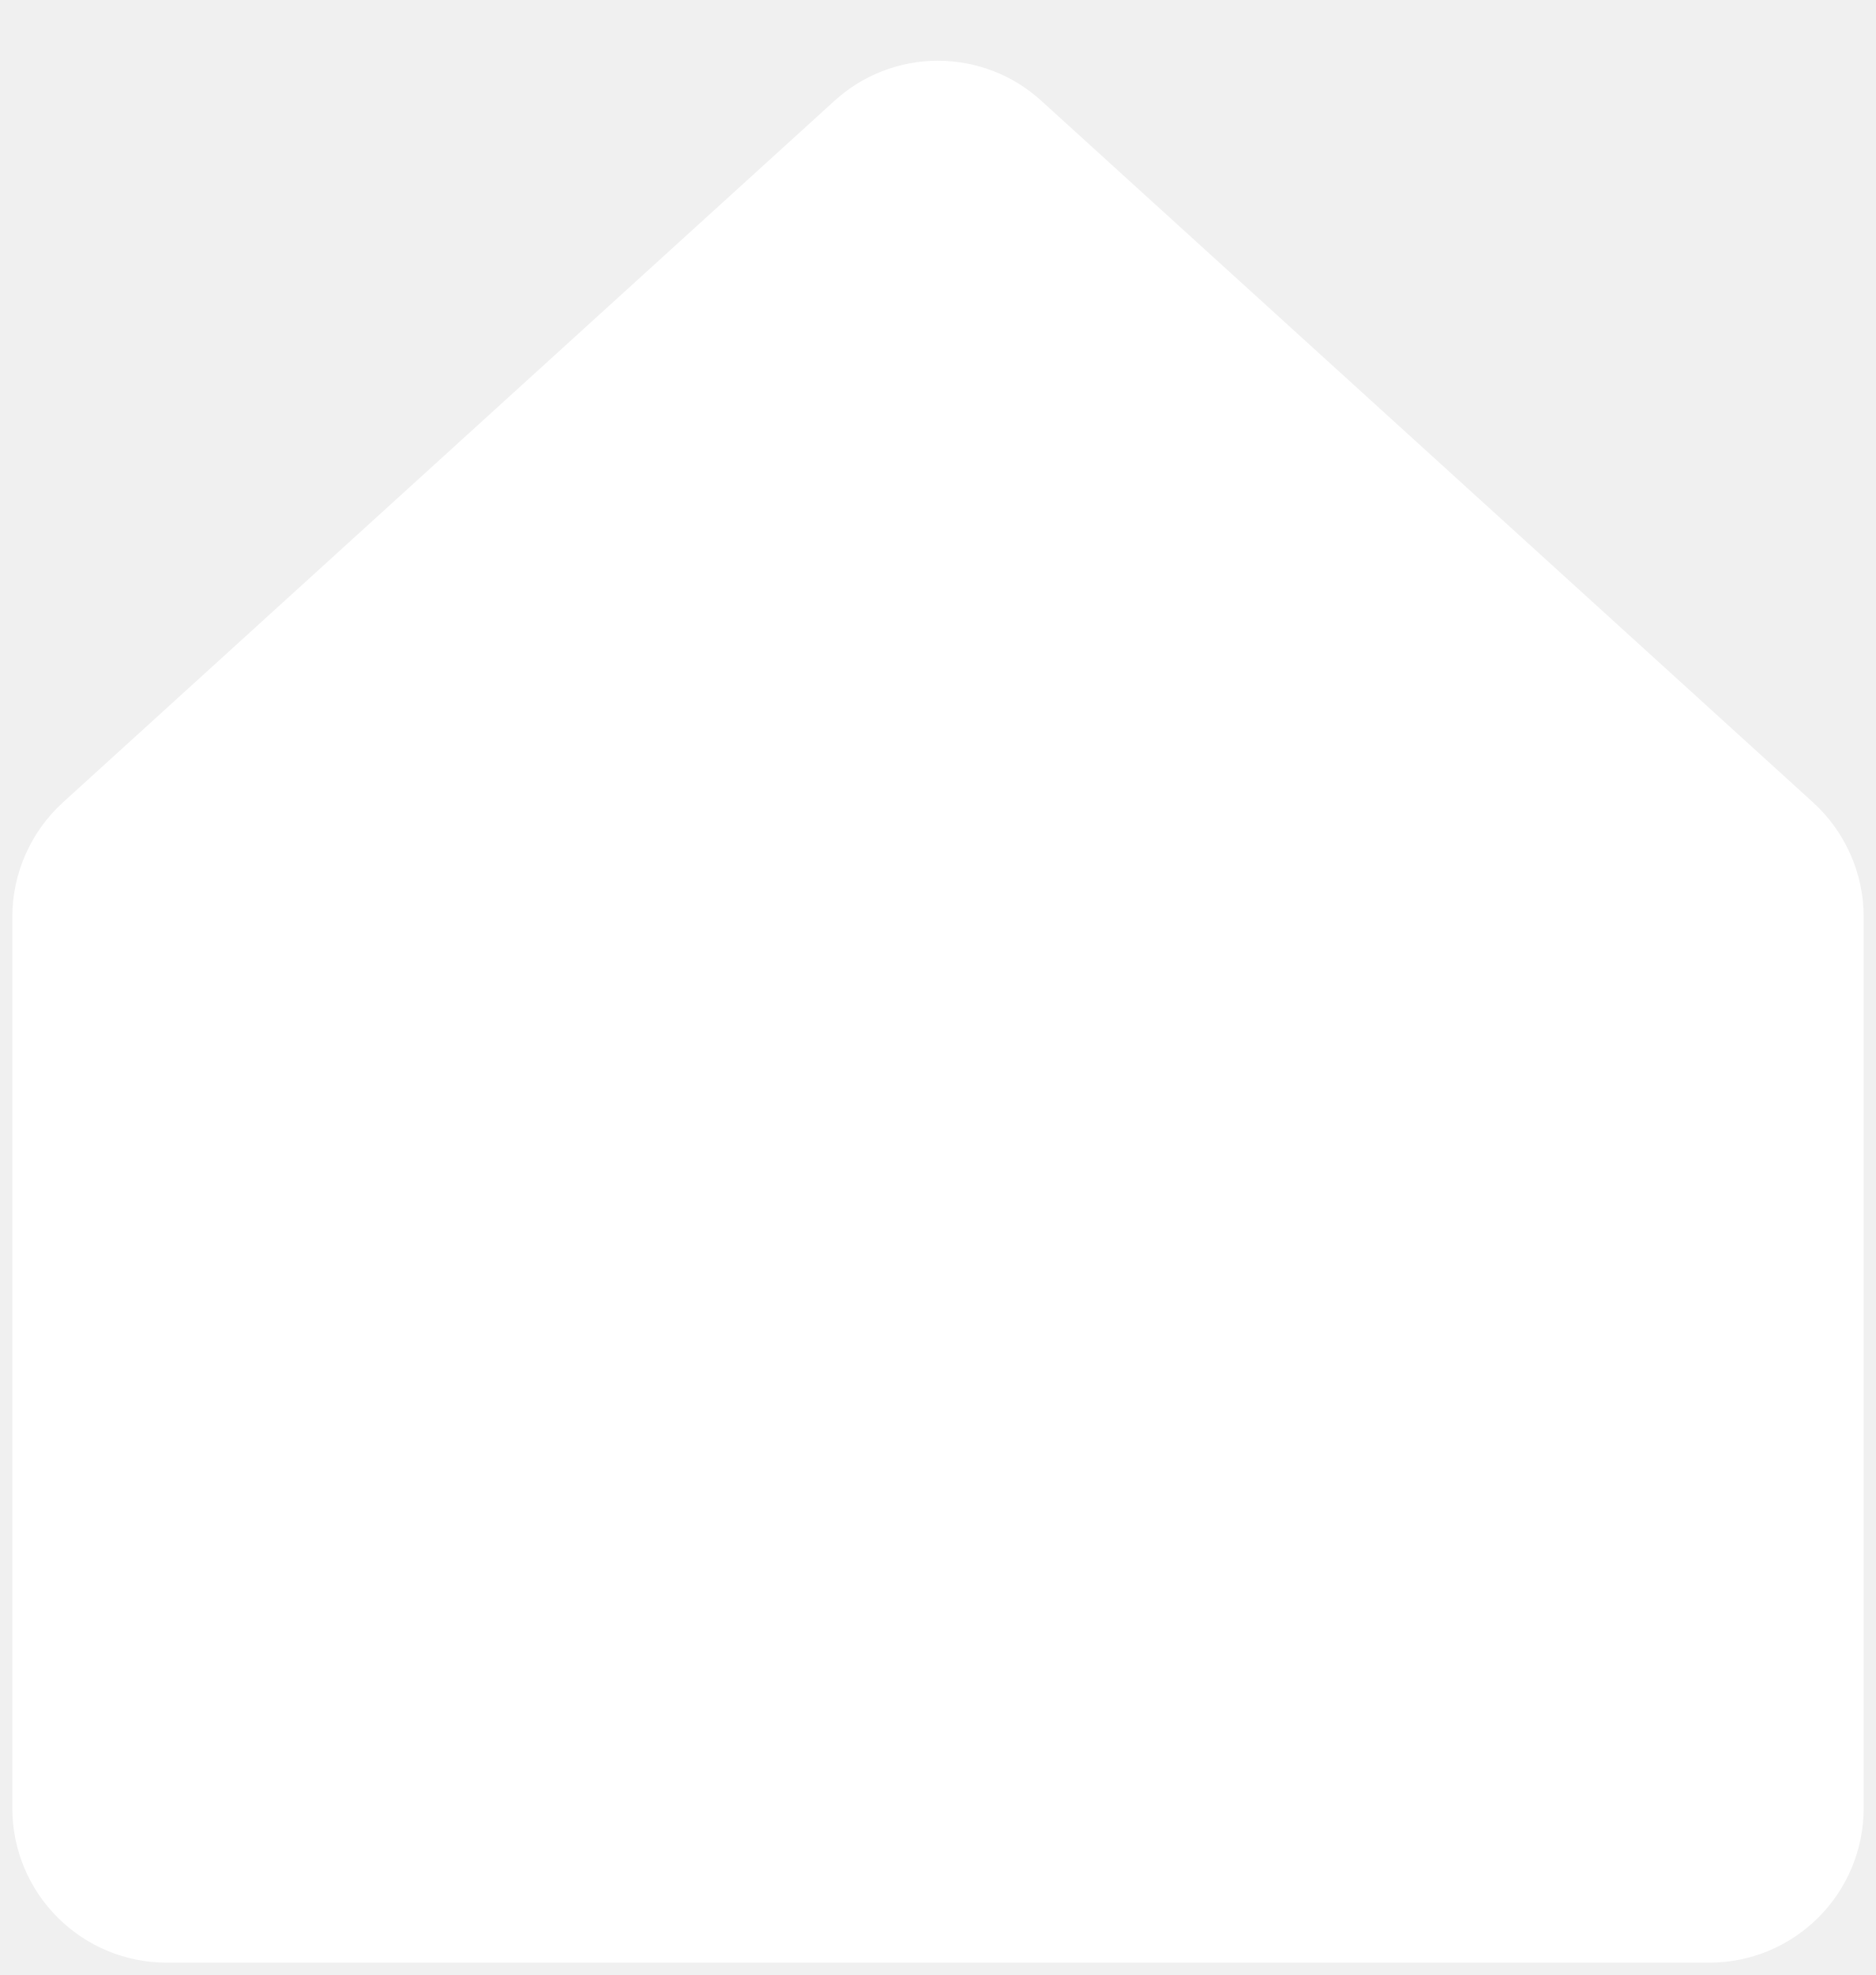
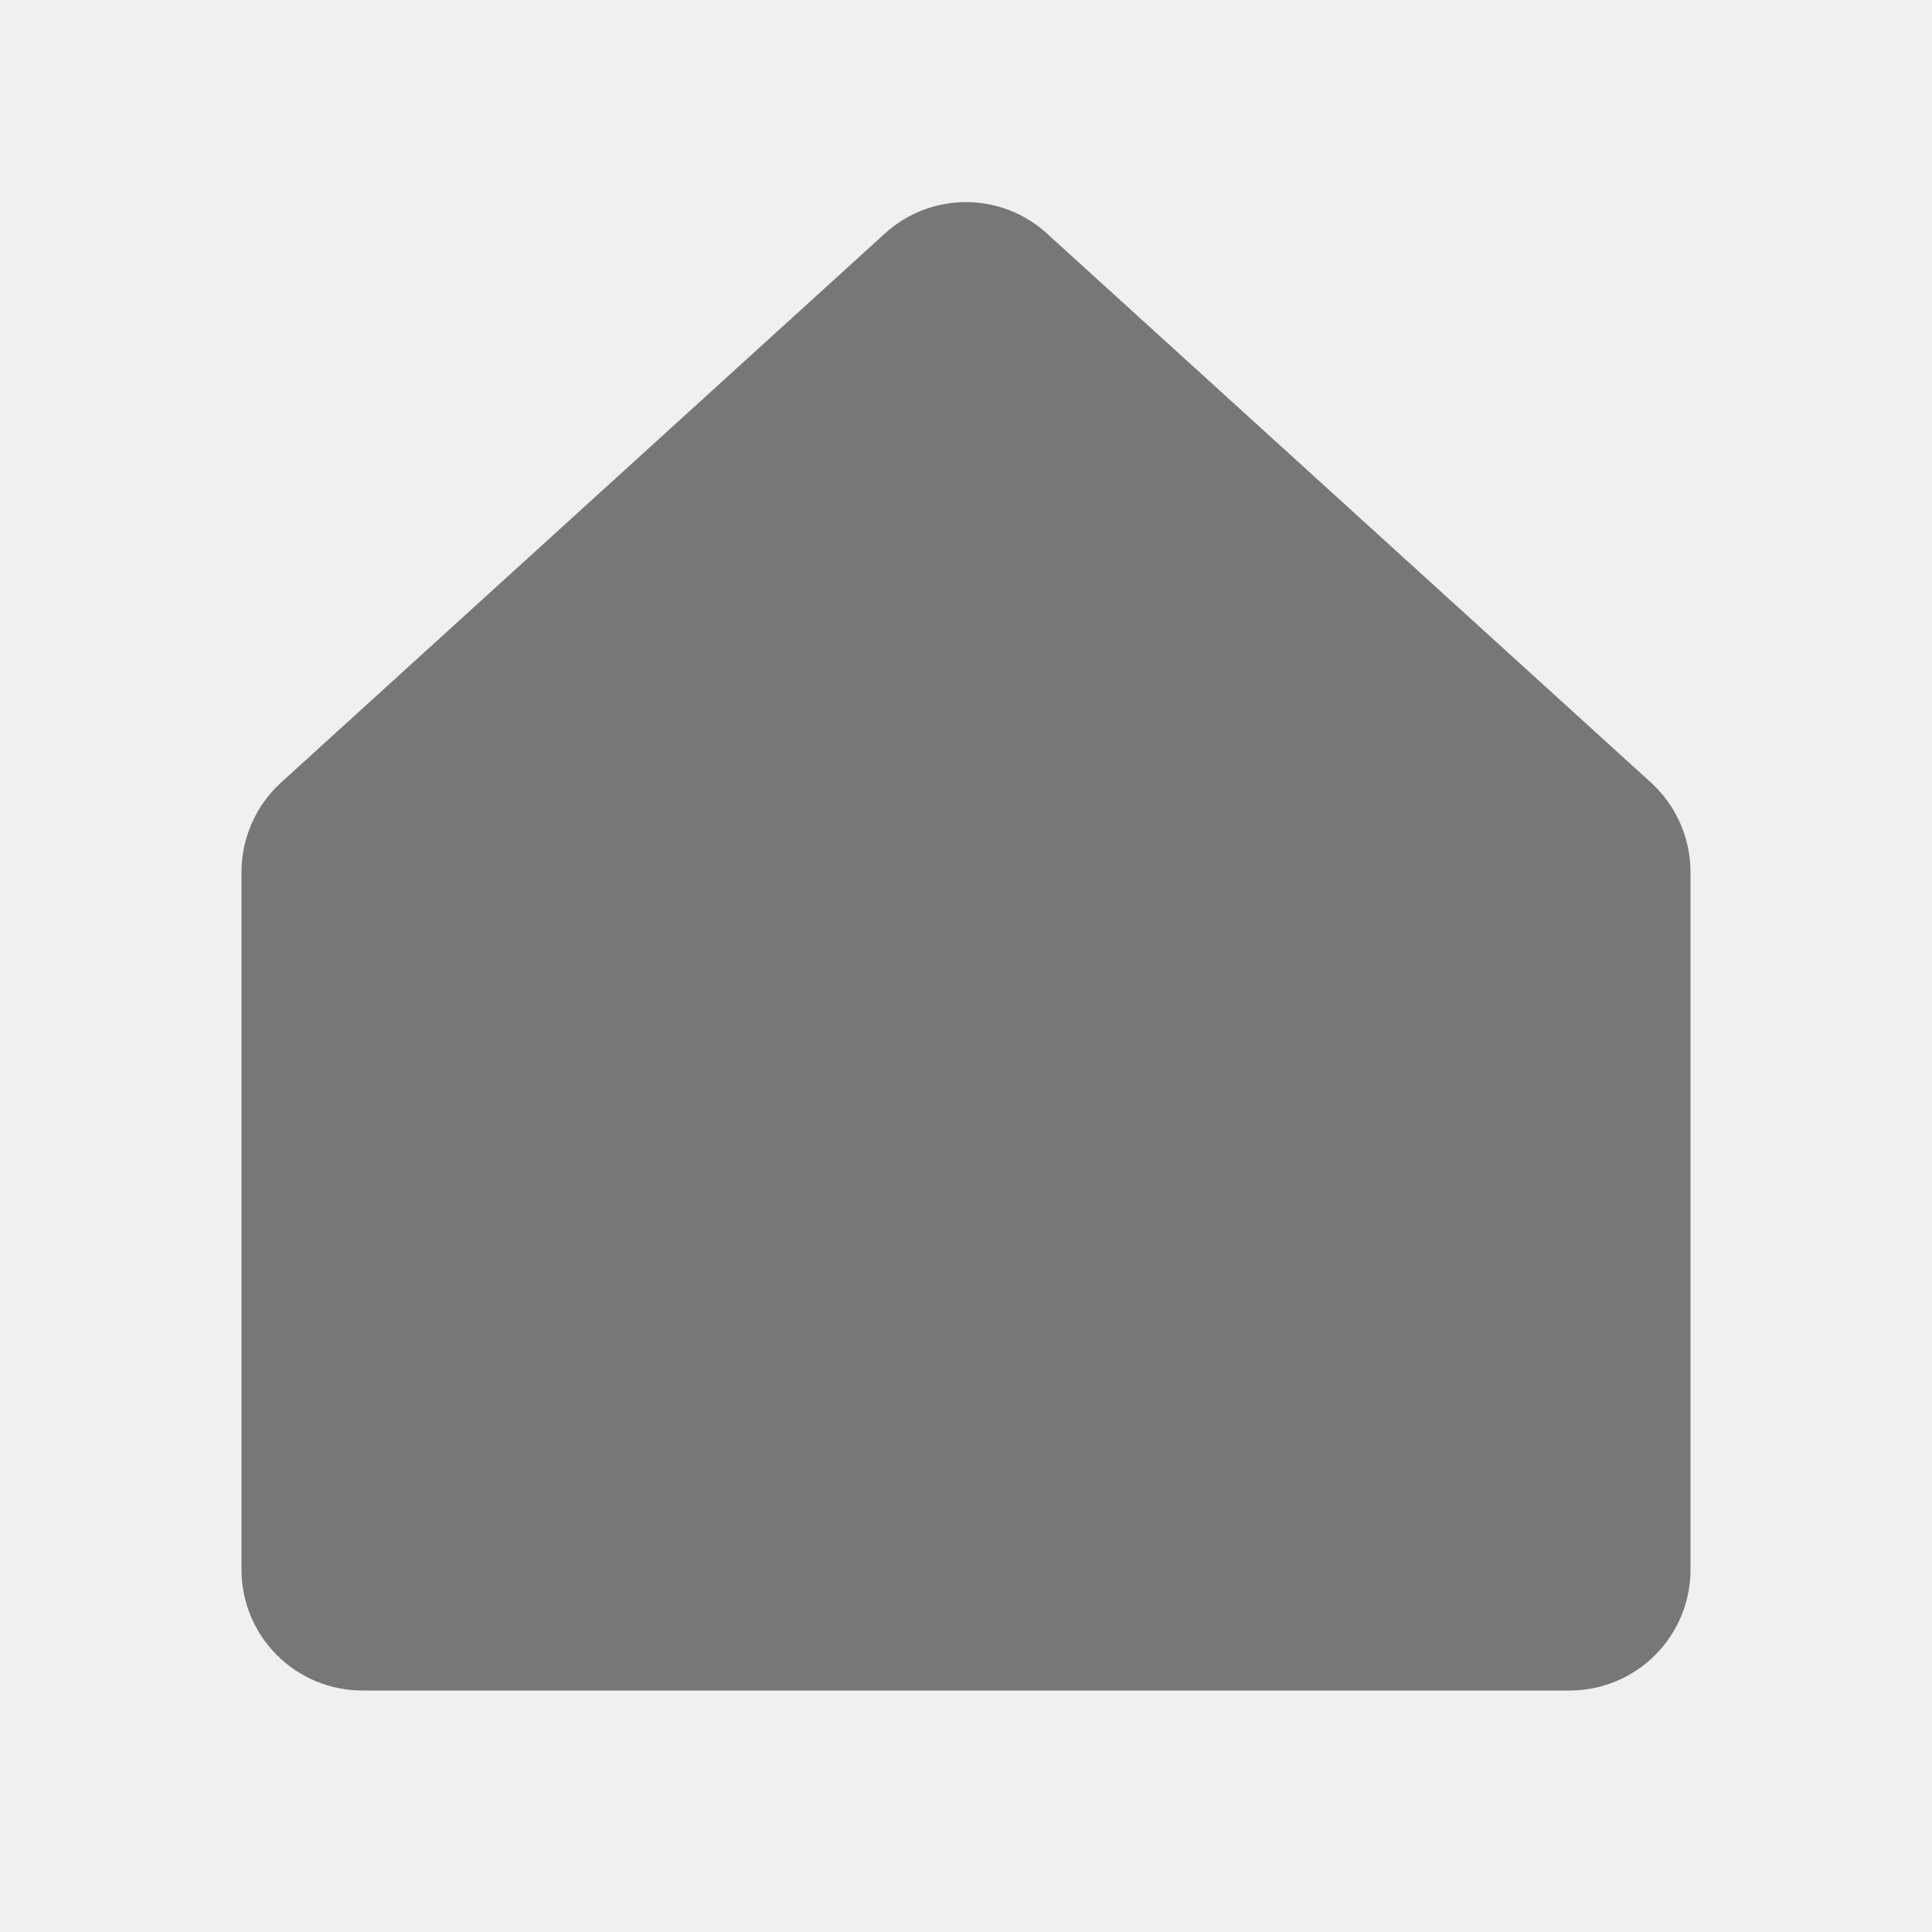
- <svg xmlns="http://www.w3.org/2000/svg" width="19" height="20" viewBox="0 0 19 20" fill="none">
-   <path d="M18.364 8.127L18.364 8.127L10.55 1.024C10.264 0.761 9.888 0.615 9.499 0.615C9.11 0.615 8.735 0.761 8.448 1.024L0.636 8.127C0.475 8.274 0.347 8.452 0.259 8.651C0.171 8.85 0.125 9.065 0.125 9.283V18.312C0.125 18.727 0.29 19.124 0.583 19.417C0.876 19.71 1.273 19.875 1.688 19.875H17.312C17.727 19.875 18.124 19.71 18.417 19.417C18.71 19.124 18.875 18.727 18.875 18.312V9.283C18.875 9.065 18.829 8.85 18.741 8.651C18.653 8.452 18.525 8.274 18.364 8.127Z" fill="white" />
+ <svg xmlns="http://www.w3.org/2000/svg" width="25" height="25" viewBox="0 0 25 25" fill="none">
+   <g clip-path="url(#clip0_1_256)">
+     <path d="M21.364 10.127L21.364 10.127L13.55 3.024C13.264 2.761 12.889 2.615 12.499 2.615C12.11 2.615 11.735 2.761 11.448 3.024L3.636 10.127C3.475 10.274 3.347 10.452 3.259 10.651C3.171 10.85 3.125 11.065 3.125 11.283V20.312C3.125 20.727 3.29 21.124 3.583 21.417C3.876 21.71 4.273 21.875 4.688 21.875H20.312C20.727 21.875 21.124 21.71 21.417 21.417C21.71 21.124 21.875 20.727 21.875 20.312V11.283C21.875 11.066 21.829 10.85 21.741 10.651C21.653 10.452 21.525 10.274 21.364 10.127Z" fill="#777777" />
+   </g>
+   <defs>
+     <clipPath id="clip0_1_256">
+       <rect width="25" height="25" fill="white" />
+     </clipPath>
+   </defs>
</svg>
